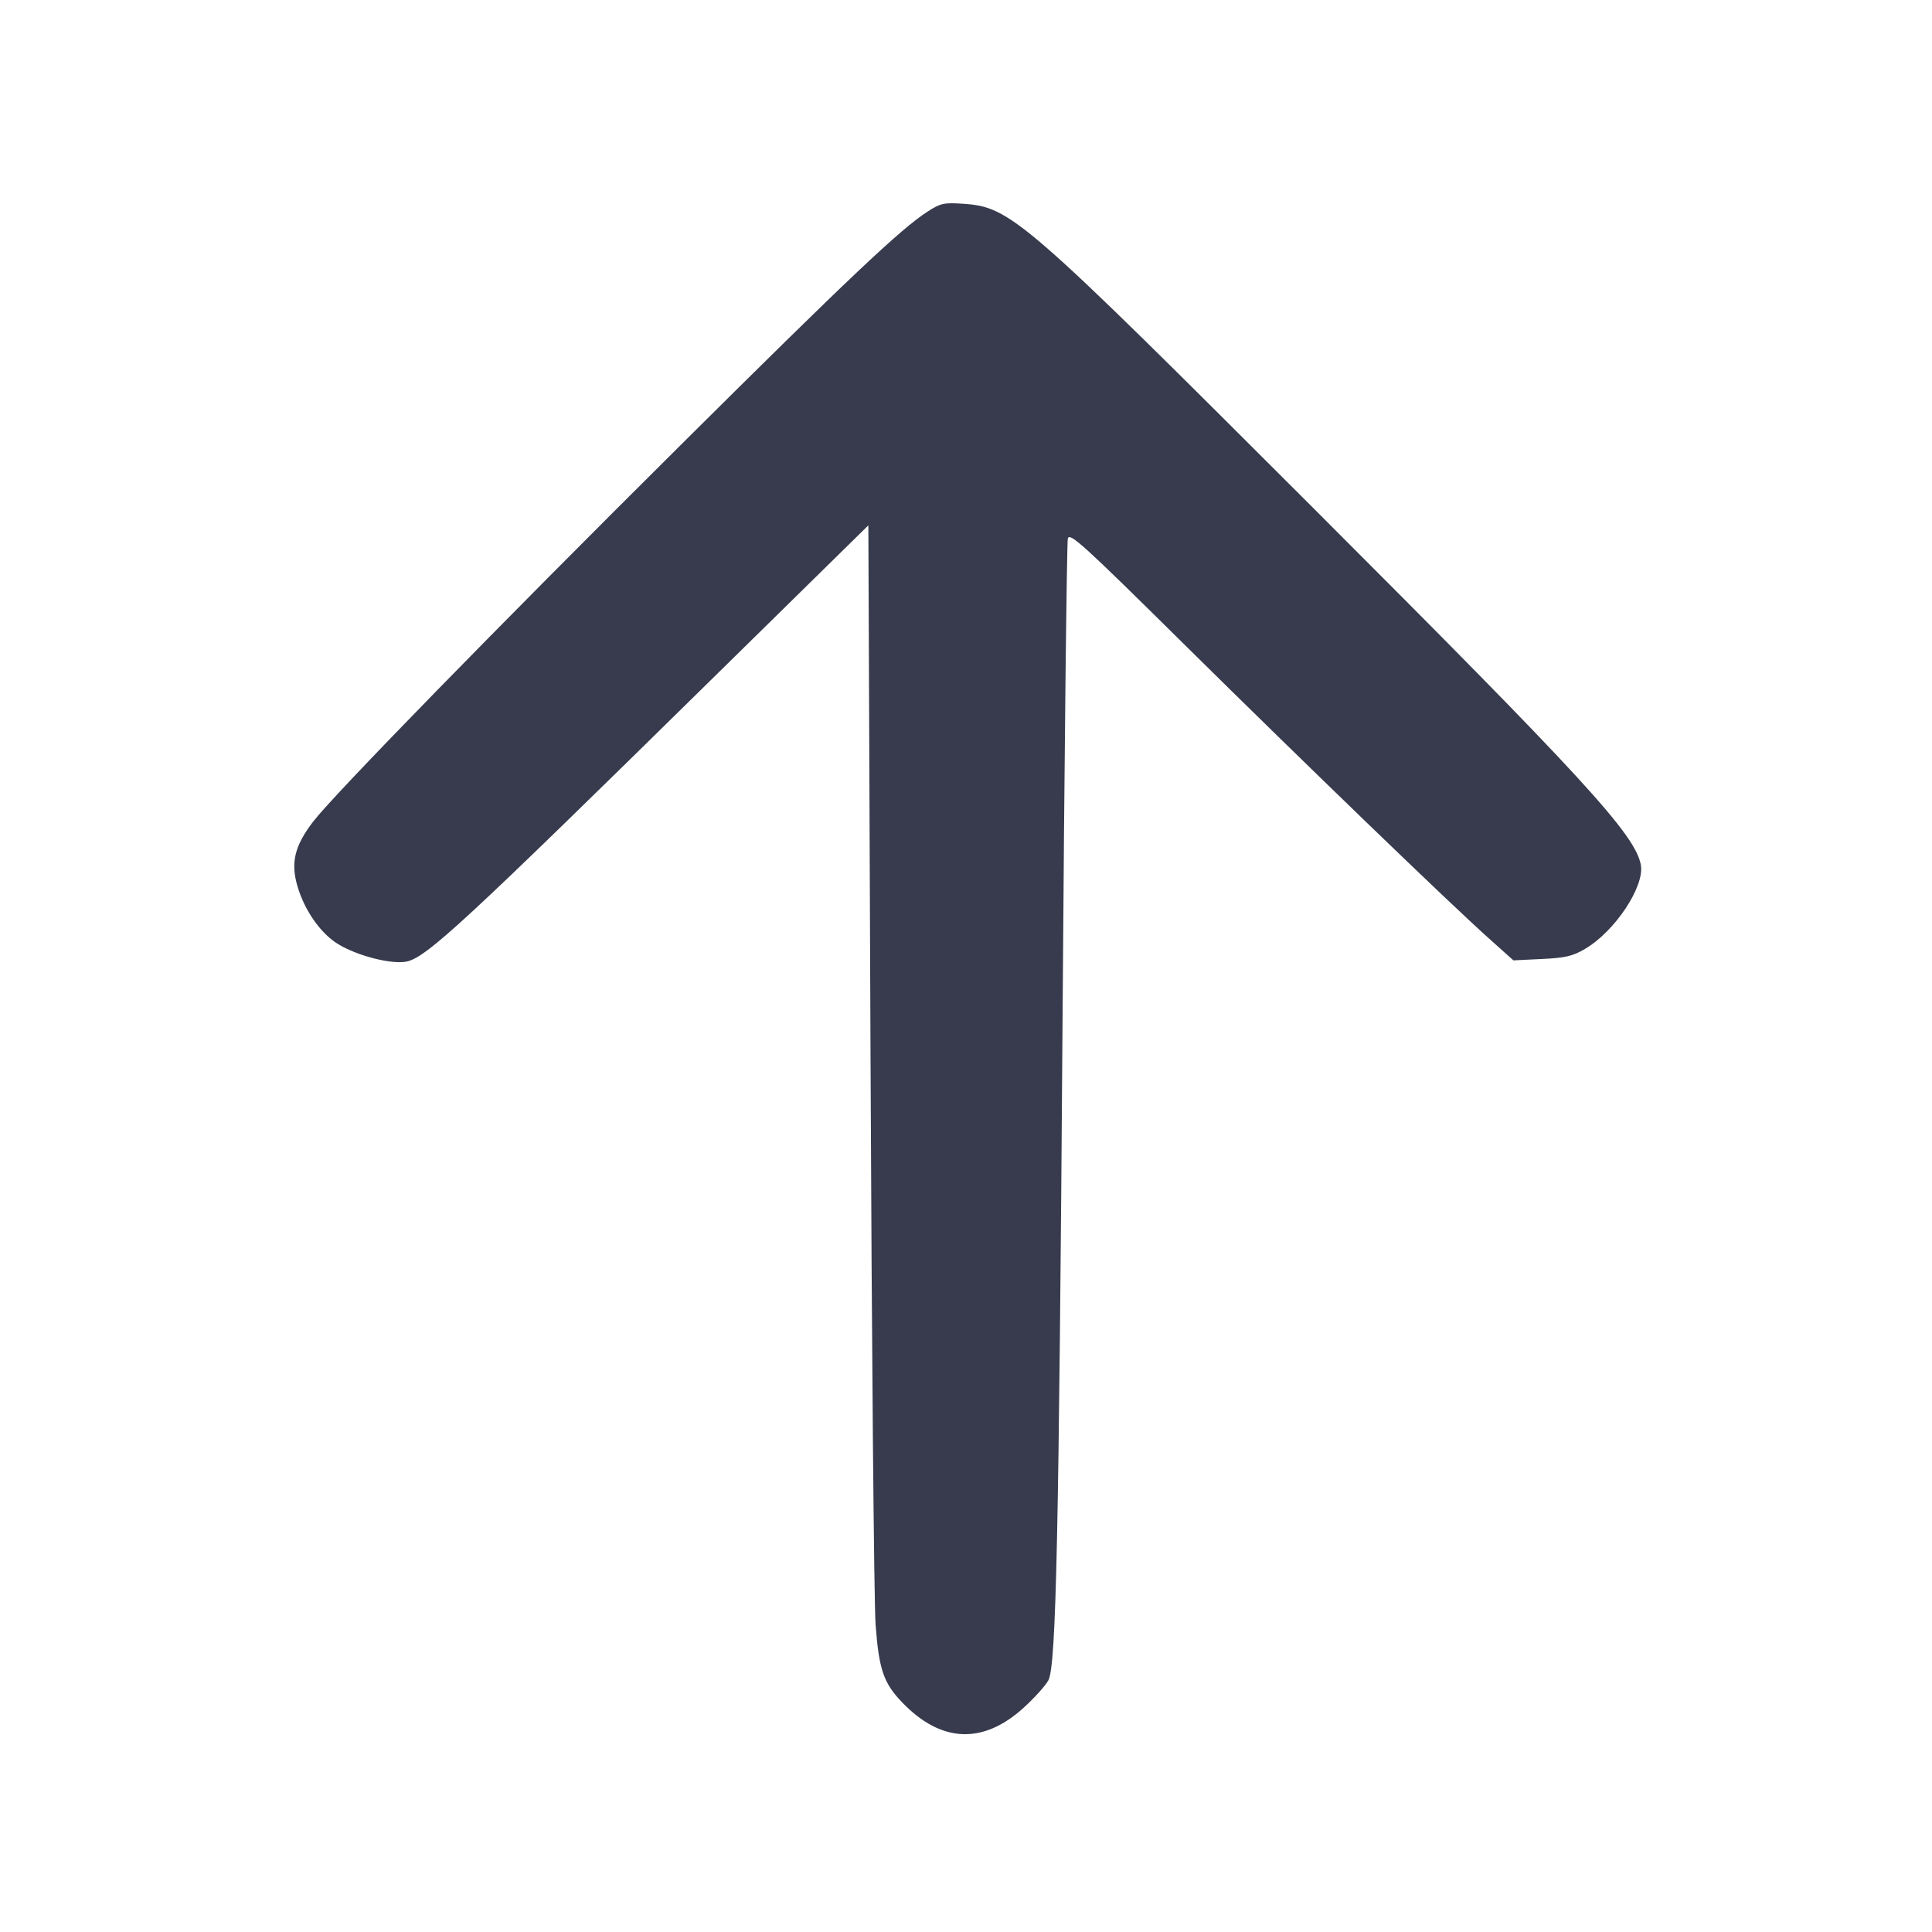
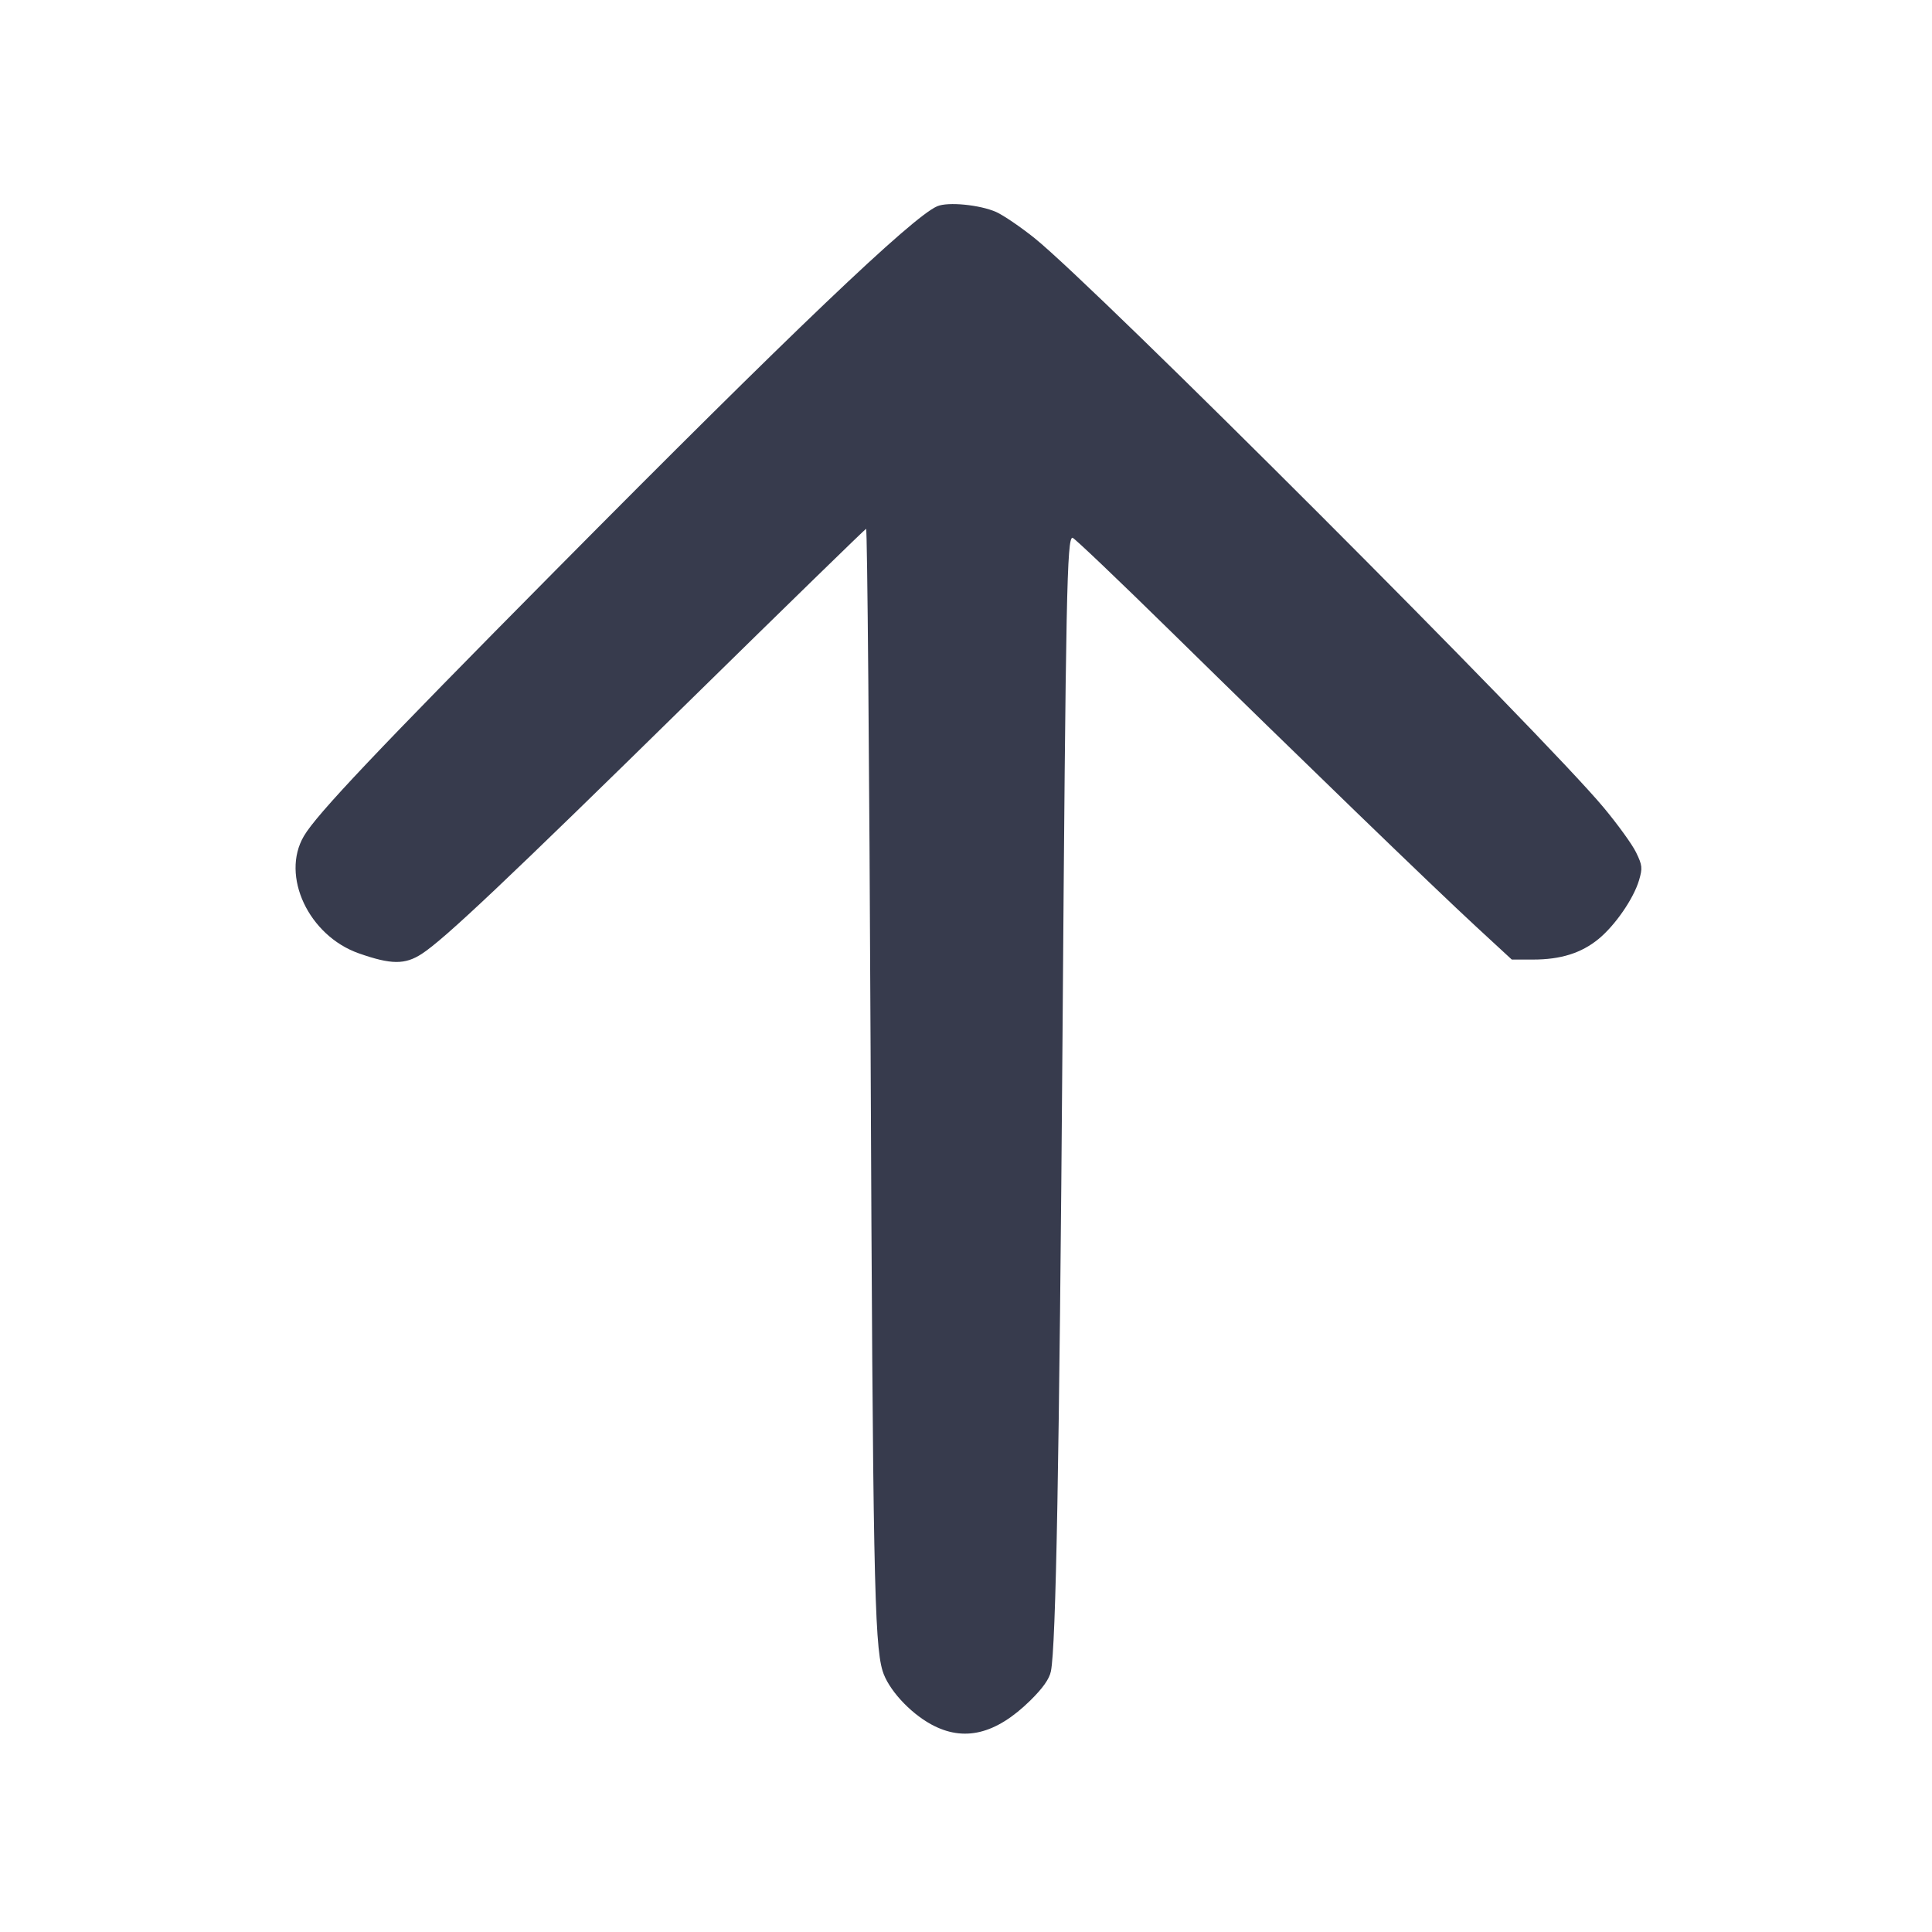
<svg xmlns="http://www.w3.org/2000/svg" width="24" height="24" viewBox="0 0 24 24" fill="none">
-   <path d="M11.520 2.630 C 11.184 2.848,10.544 3.453,8.465 5.519 C 6.186 7.783,4.153 9.865,3.892 10.204 C 3.661 10.504,3.609 10.714,3.694 11.005 C 3.782 11.309,3.982 11.595,4.200 11.728 C 4.437 11.873,4.857 11.981,5.045 11.946 C 5.293 11.899,5.754 11.473,8.843 8.436 L 10.787 6.526 10.814 13.113 C 10.829 16.736,10.857 19.917,10.877 20.182 C 10.918 20.741,10.977 20.911,11.212 21.153 C 11.693 21.650,12.210 21.672,12.713 21.217 C 12.850 21.093,12.990 20.937,13.024 20.872 C 13.120 20.686,13.154 19.099,13.200 12.600 C 13.222 9.399,13.252 6.739,13.265 6.690 C 13.287 6.610,13.456 6.764,14.696 7.990 C 16.218 9.494,18.001 11.215,18.493 11.655 L 18.800 11.930 19.153 11.913 C 19.445 11.899,19.537 11.878,19.689 11.788 C 20.061 11.571,20.433 11.010,20.383 10.743 C 20.312 10.365,19.678 9.674,16.322 6.319 C 12.690 2.688,12.555 2.571,11.960 2.531 C 11.725 2.515,11.683 2.525,11.520 2.630 " fill="#373B4D" stroke="none" fill-rule="evenodd" />
+   <path d="M11.643 2.562 C 11.336 2.692,9.824 4.134,6.899 7.087 C 4.686 9.321,3.932 10.117,3.775 10.386 C 3.485 10.879,3.834 11.624,4.458 11.843 C 4.859 11.984,5.031 11.985,5.240 11.849 C 5.520 11.667,6.287 10.943,8.596 8.676 C 9.771 7.523,10.744 6.575,10.759 6.569 C 10.774 6.563,10.799 9.479,10.815 13.049 C 10.843 19.464,10.861 20.414,10.963 20.754 C 11.030 20.979,11.296 21.272,11.566 21.420 C 11.972 21.642,12.368 21.547,12.799 21.124 C 12.955 20.970,13.036 20.856,13.055 20.760 C 13.117 20.453,13.159 18.165,13.199 12.880 C 13.240 7.372,13.254 6.680,13.323 6.680 C 13.343 6.680,13.896 7.207,14.551 7.850 C 16.154 9.423,17.803 11.018,18.340 11.514 L 18.780 11.920 19.044 11.920 C 19.388 11.920,19.643 11.840,19.857 11.665 C 20.064 11.495,20.292 11.165,20.361 10.934 C 20.405 10.784,20.402 10.749,20.324 10.589 C 20.277 10.491,20.095 10.240,19.920 10.030 C 19.165 9.125,13.619 3.576,12.854 2.960 C 12.681 2.821,12.465 2.674,12.374 2.633 C 12.172 2.544,11.776 2.505,11.643 2.562 " fill="#373B4D" stroke="none" fill-rule="evenodd" />
</svg>
